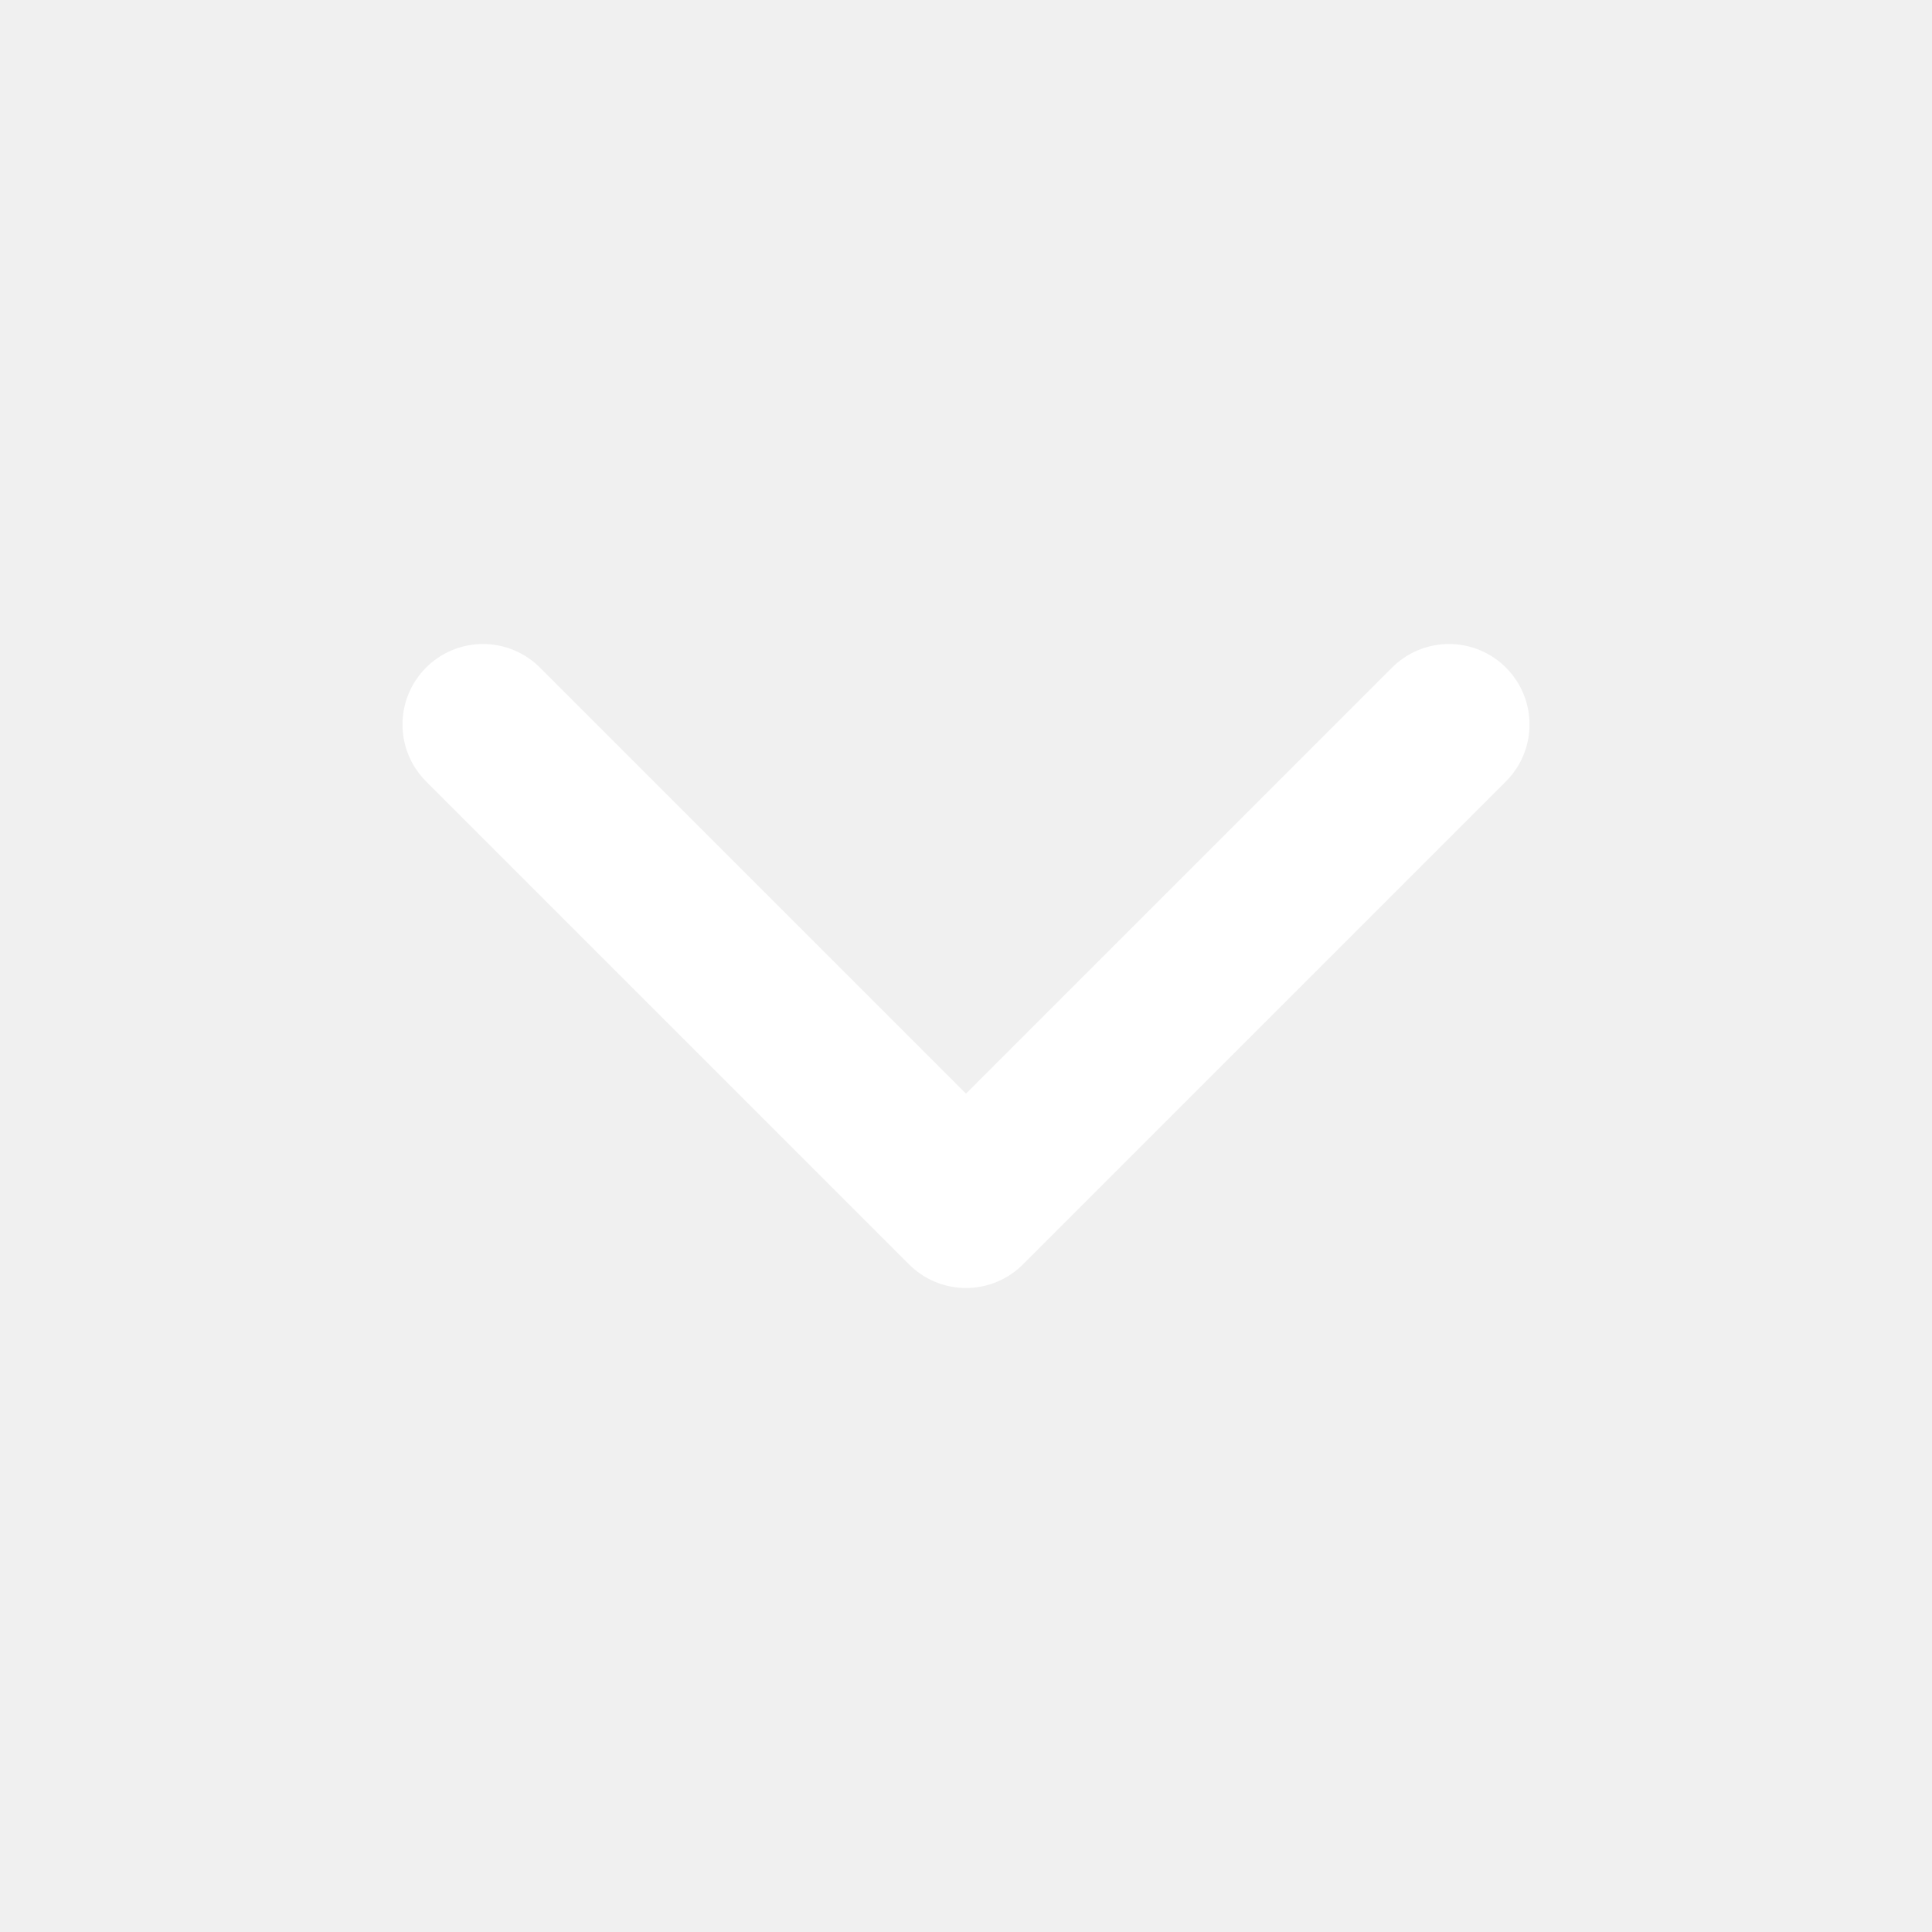
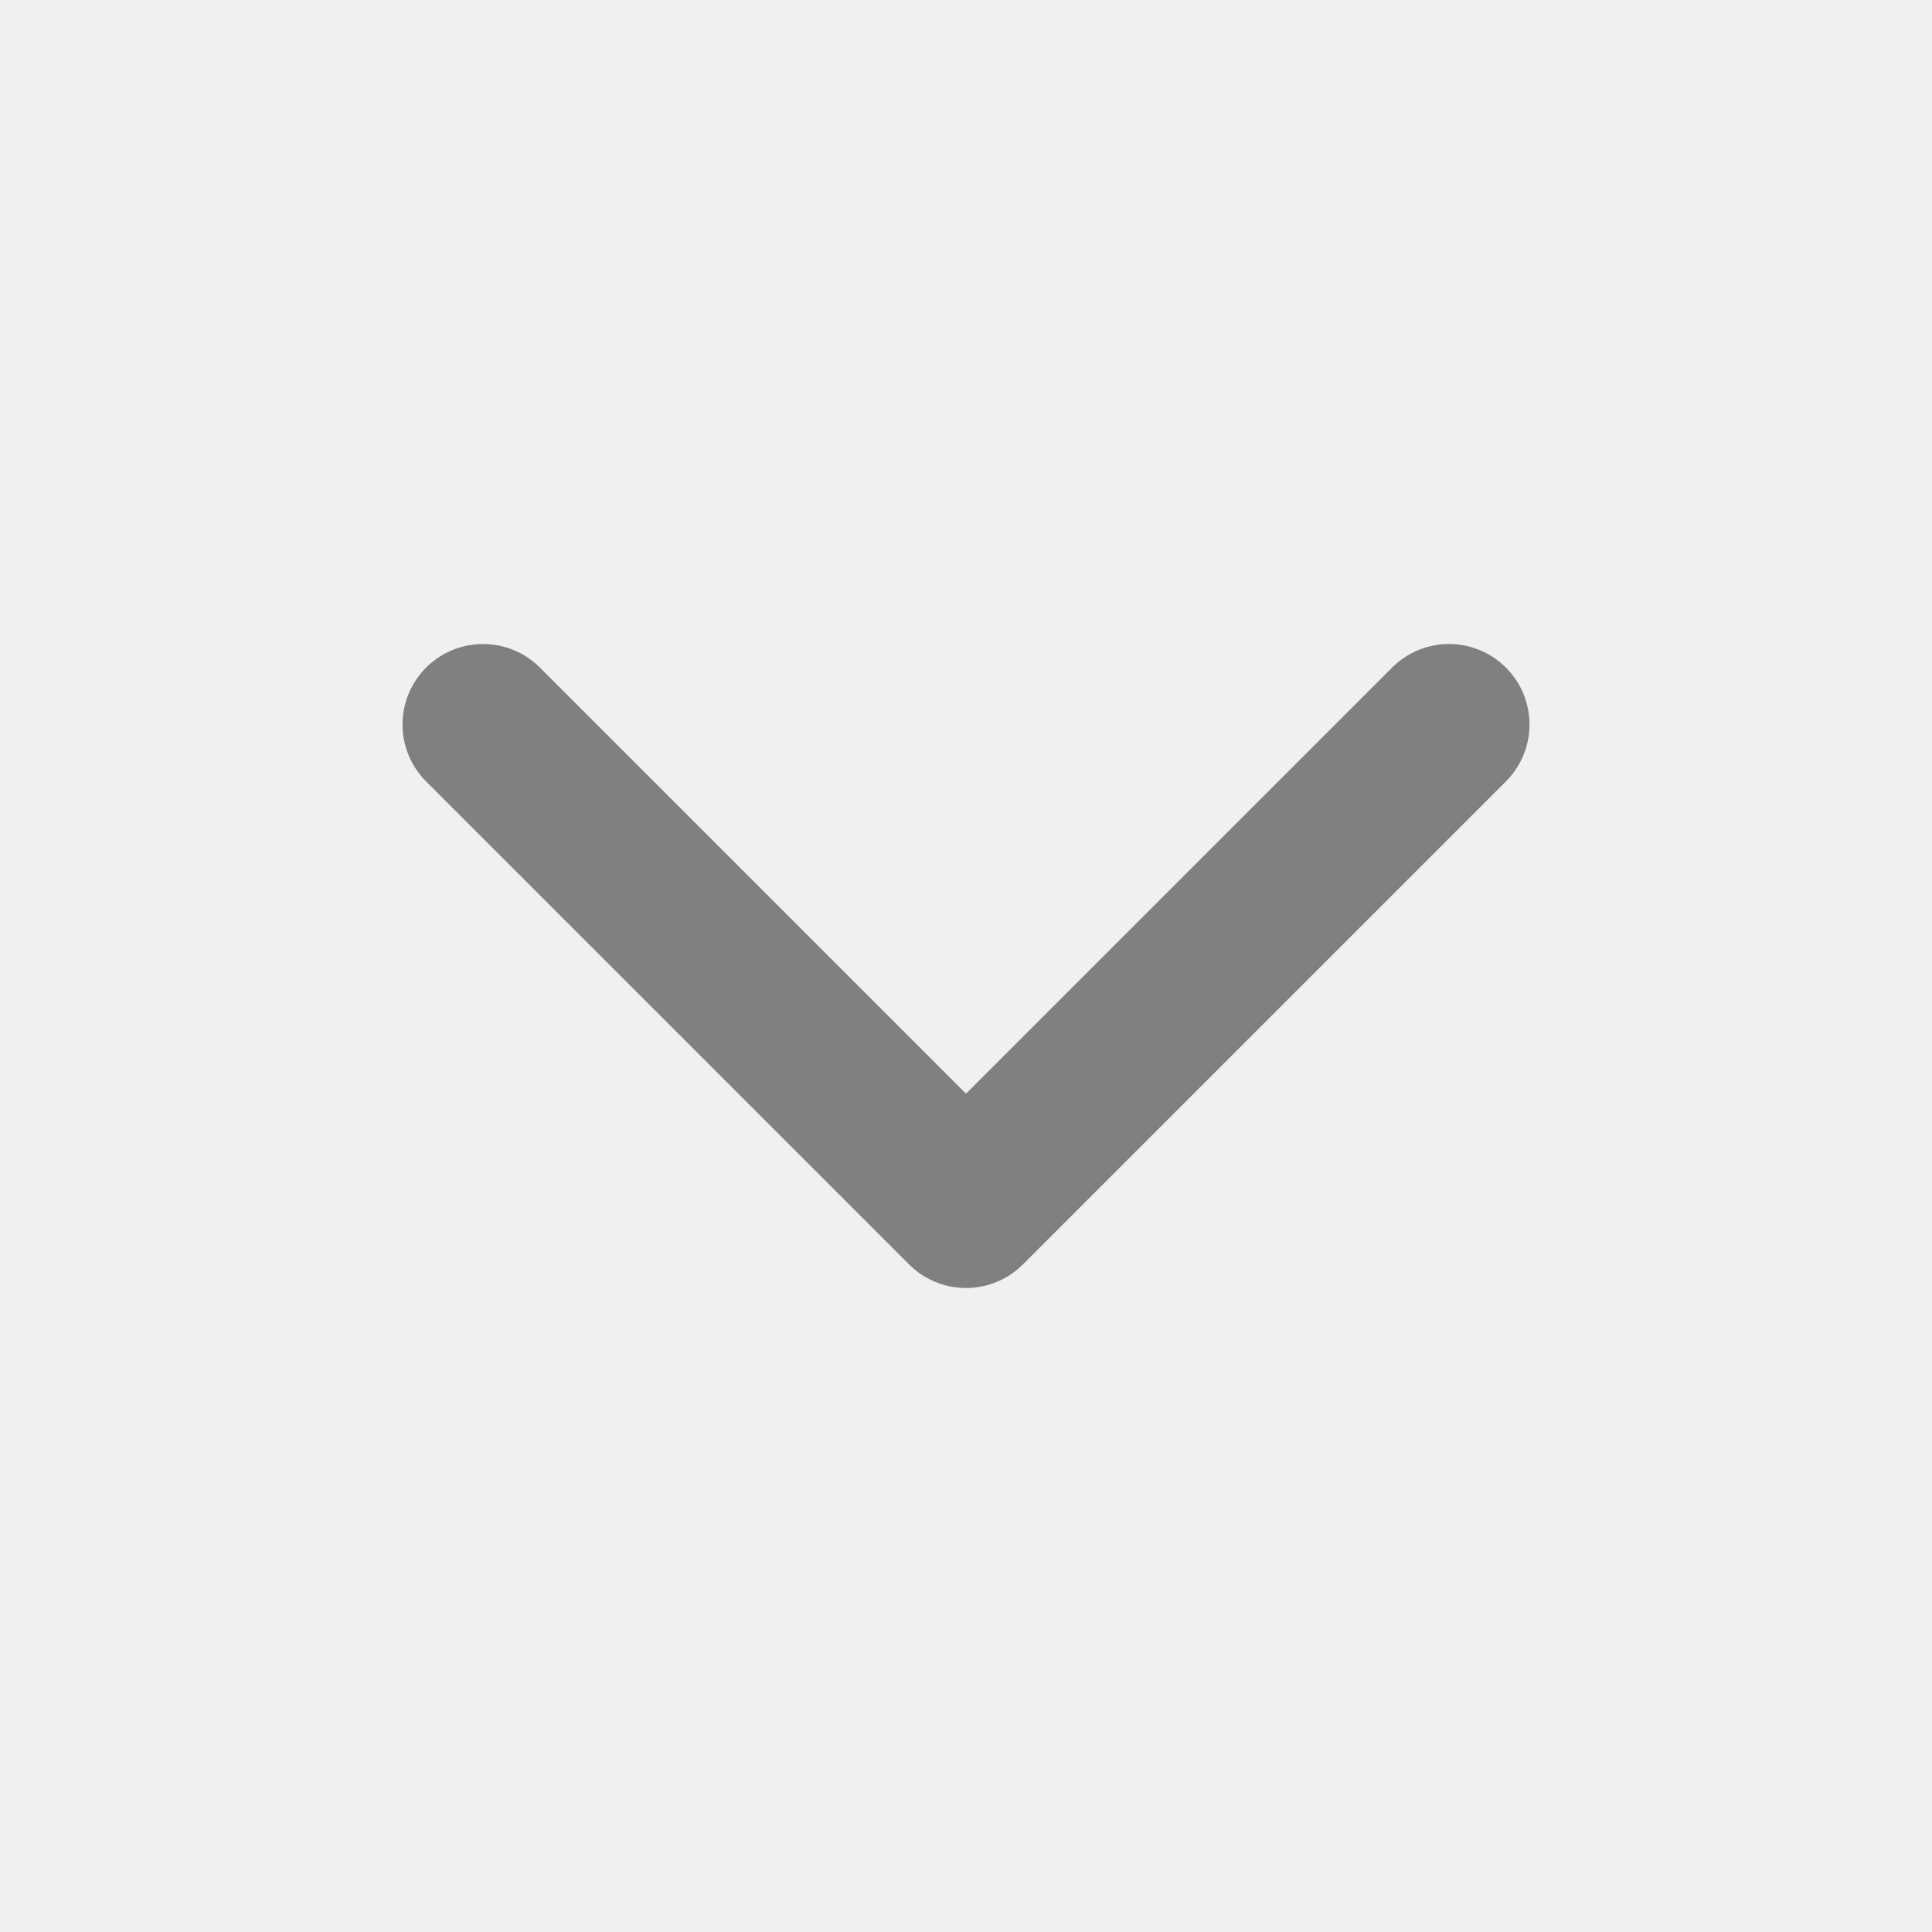
- <svg xmlns="http://www.w3.org/2000/svg" class="icon icon-tabler icon-tabler-chevron-down" width="24" height="24" viewBox="0 0 24 24" stroke-width="2" stroke="white" fill="none" stroke-linecap="round" stroke-linejoin="round">
+ <svg xmlns="http://www.w3.org/2000/svg" class="icon icon-tabler icon-tabler-chevron-down" width="24" height="24" viewBox="0 0 24 24" stroke-width="2" stroke="grey" fill="none" stroke-linecap="round" stroke-linejoin="round">
  <path stroke="none" d="M0 0h24v24H0z" fill="none" />
  <polyline points="6 9 12 15 18 9" />
</svg>
